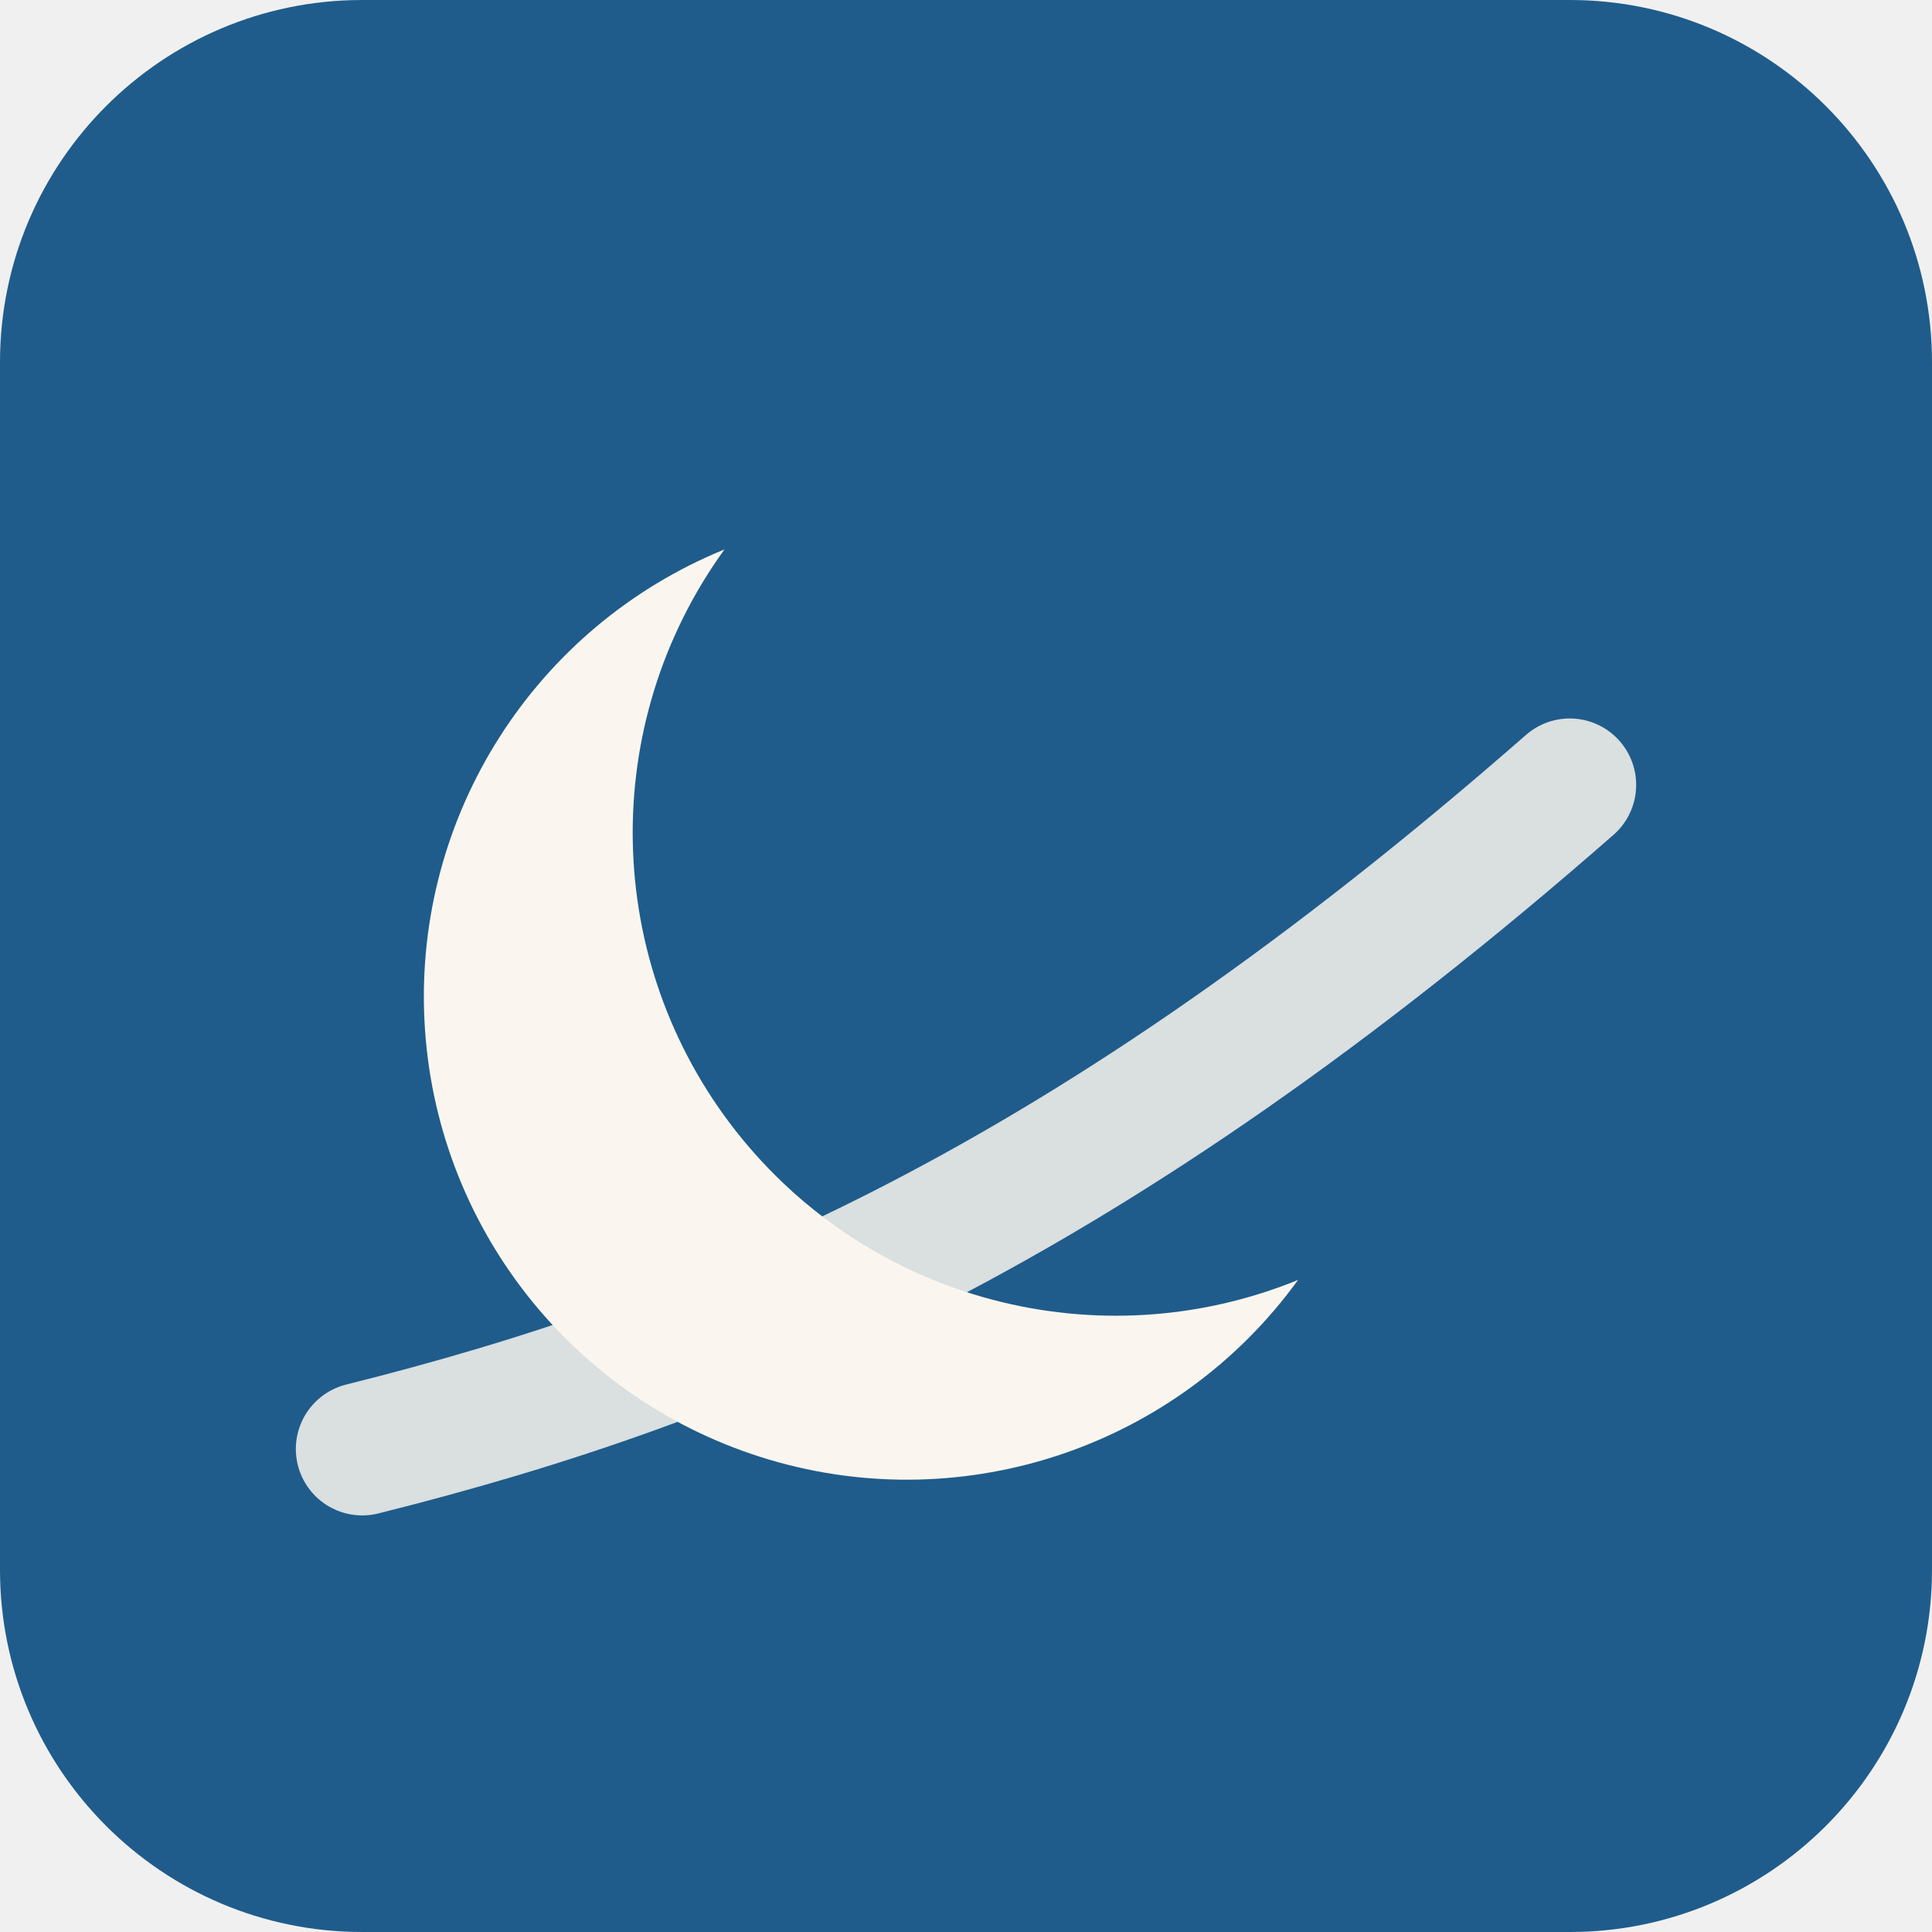
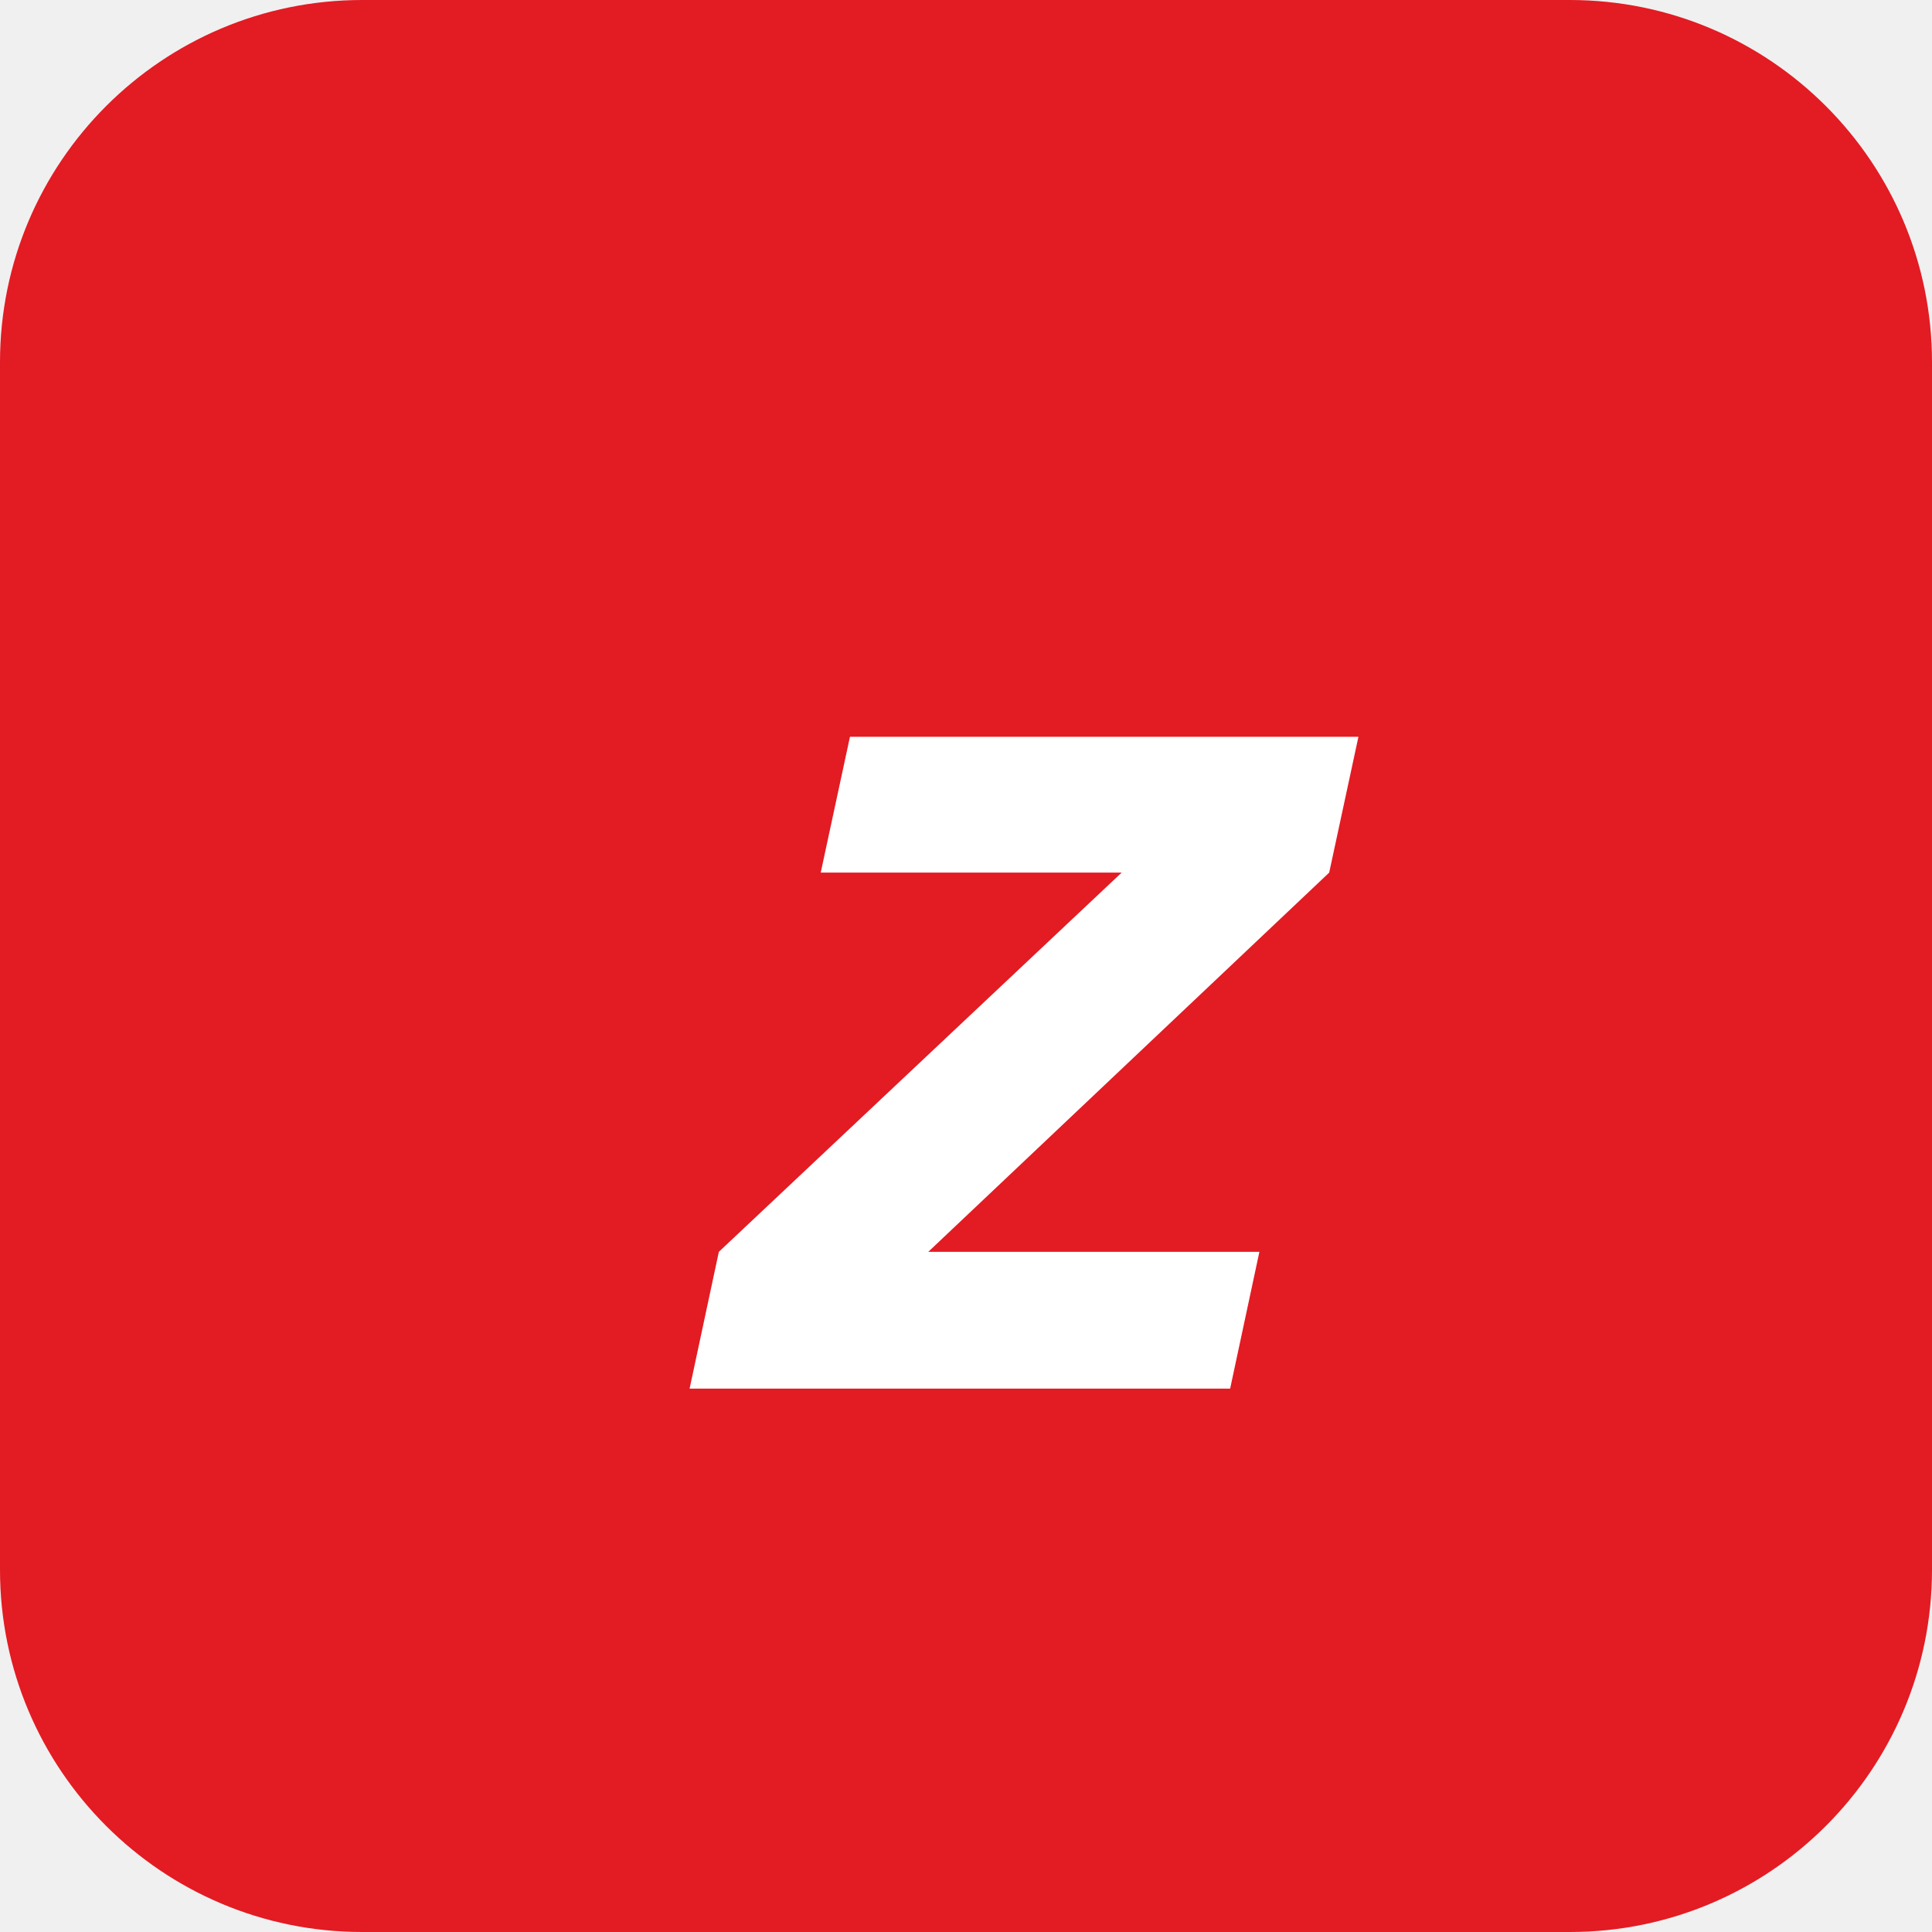
<svg xmlns="http://www.w3.org/2000/svg" viewBox="0 0 32 32">
-   <rect width="32" height="32" rx="6" fill="#1f5c8b" />
-   <path d="M21.5 21.2A8 8 0 0 1 12 9.1a8 8 0 1 0 9.5 12.1Z" fill="#faf6ef" />
-   <path d="M6 24c6-1.5 12-4 20-11" fill="none" stroke="#faf6ef" stroke-width="2.2" stroke-linecap="round" opacity="0.85" />
+   <rect width="32" height="32" rx="6" fill="#e31b23" />
+   <text x="16" y="23" font-family="Segoe UI, Helvetica, Arial, sans-serif" font-size="20" font-weight="700" font-style="italic" text-anchor="middle" fill="#ffffff">z</text>
</svg>
